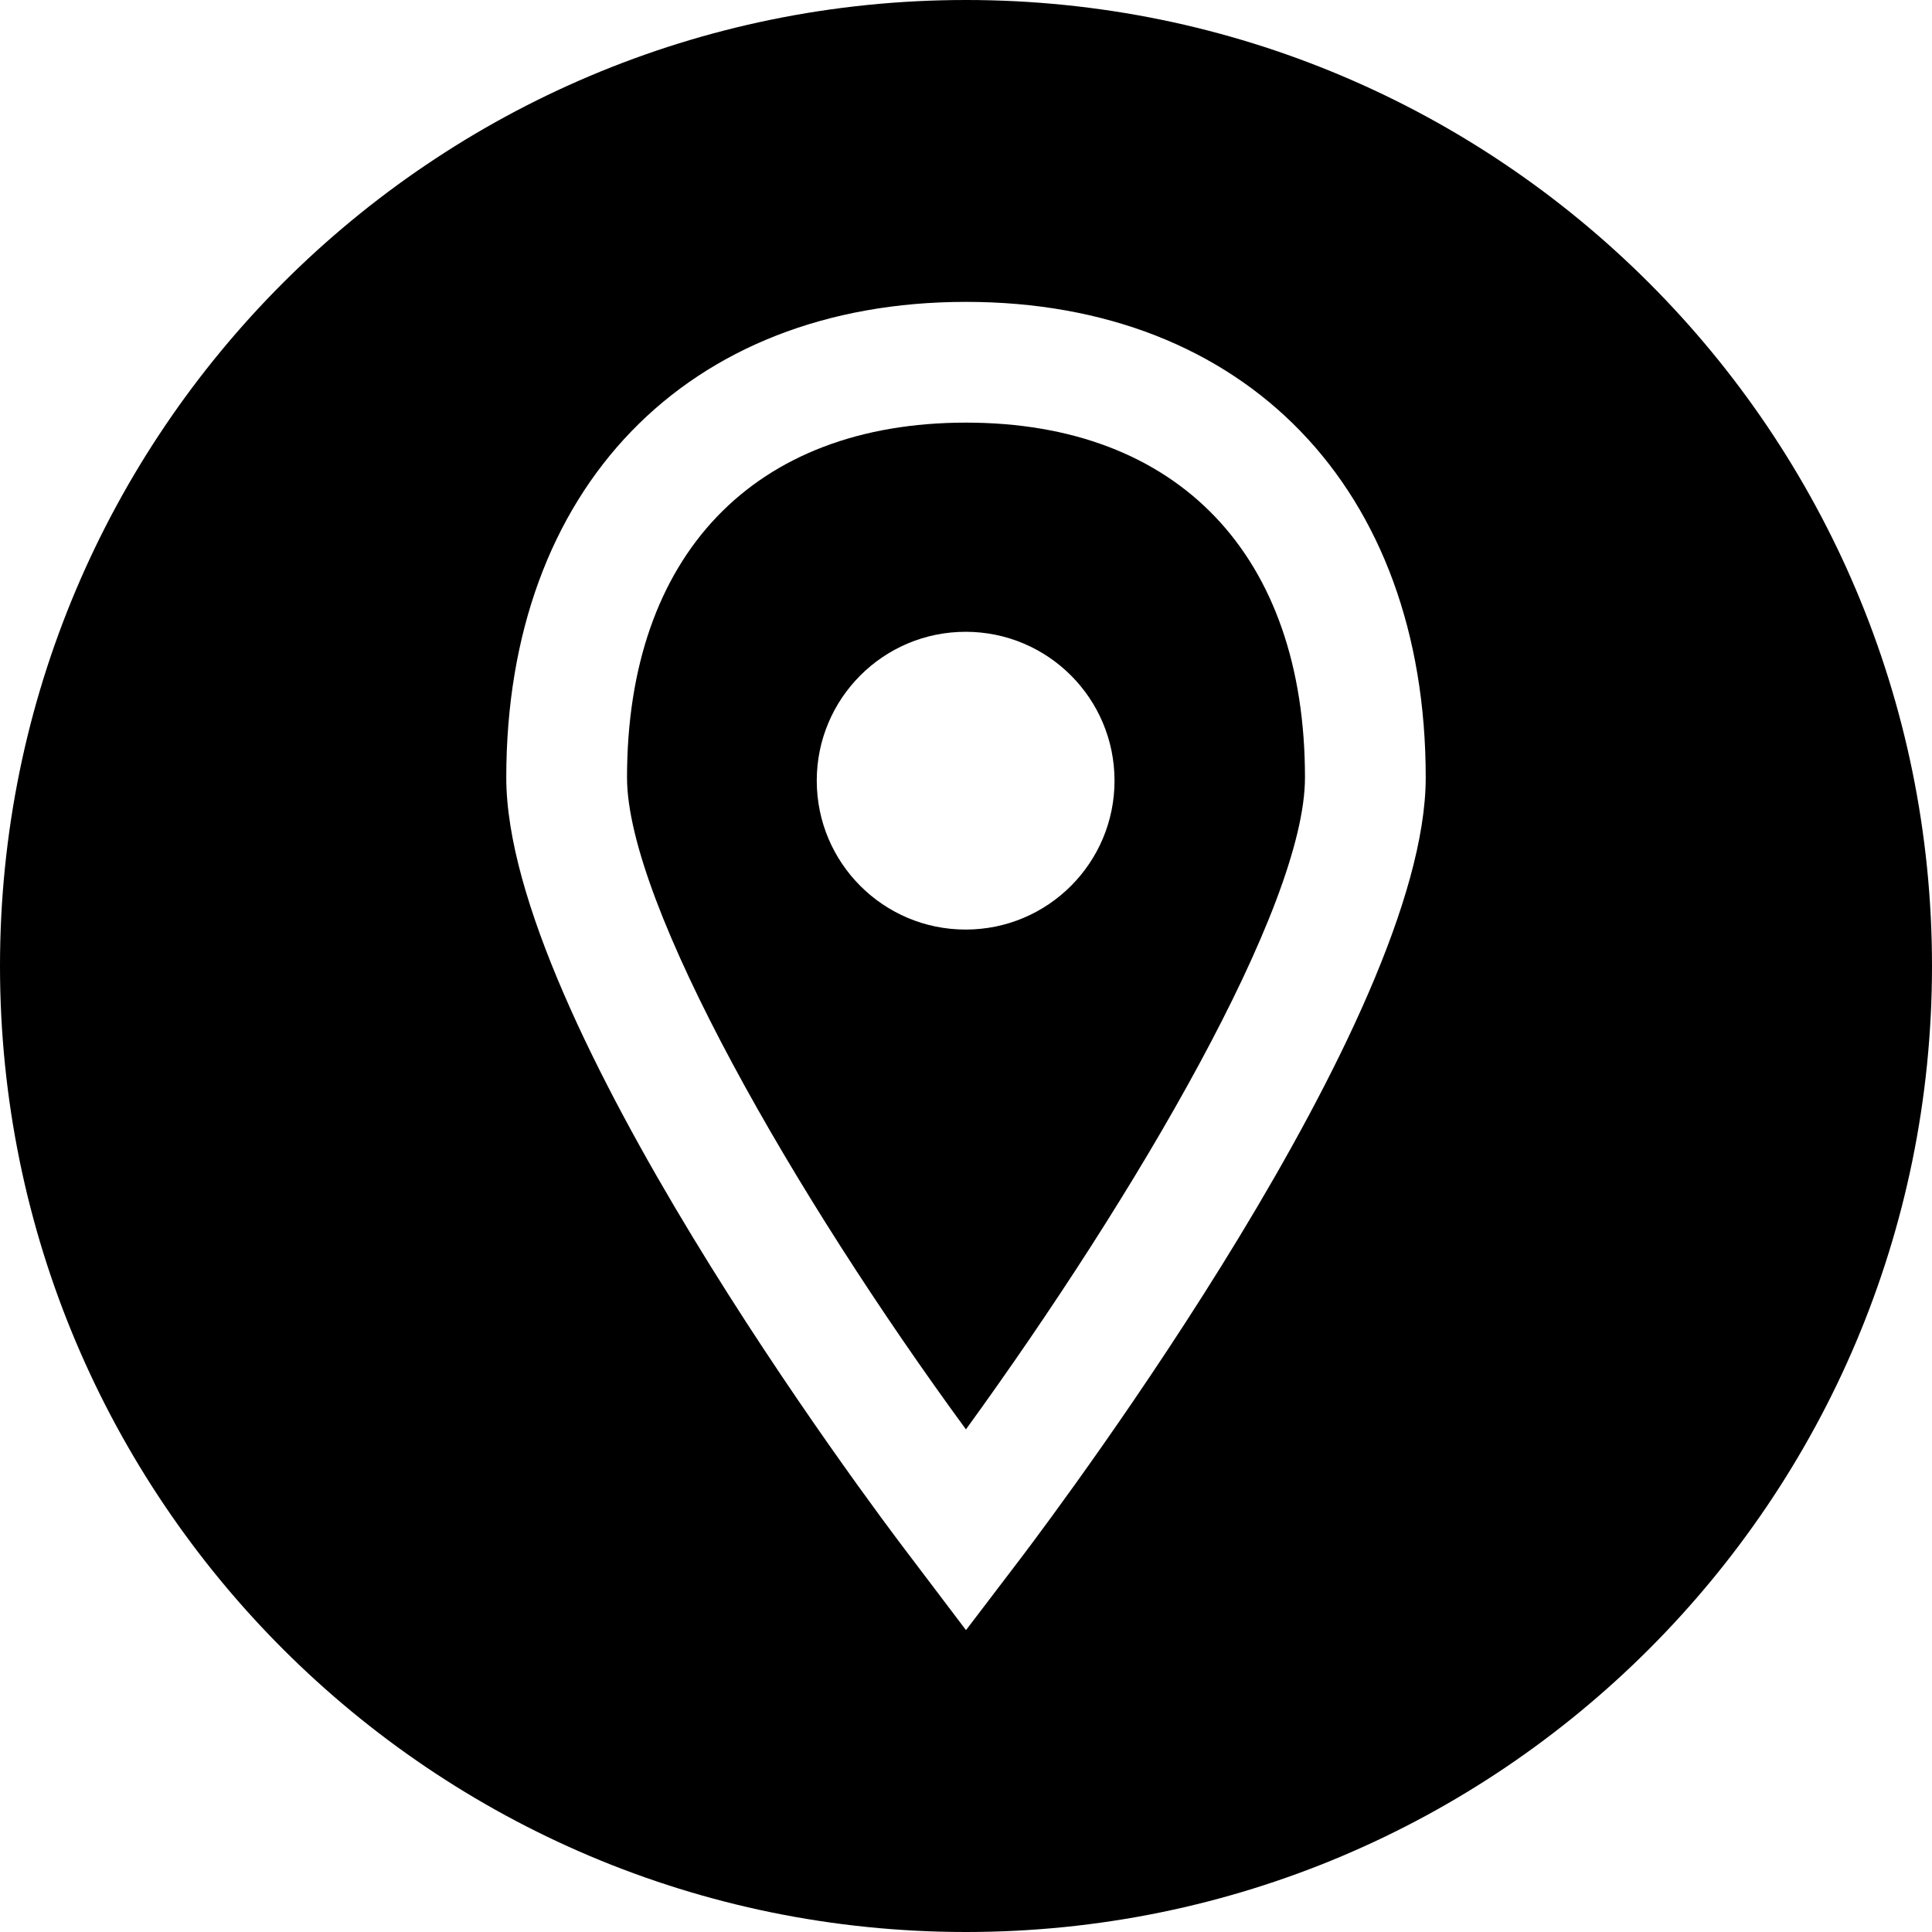
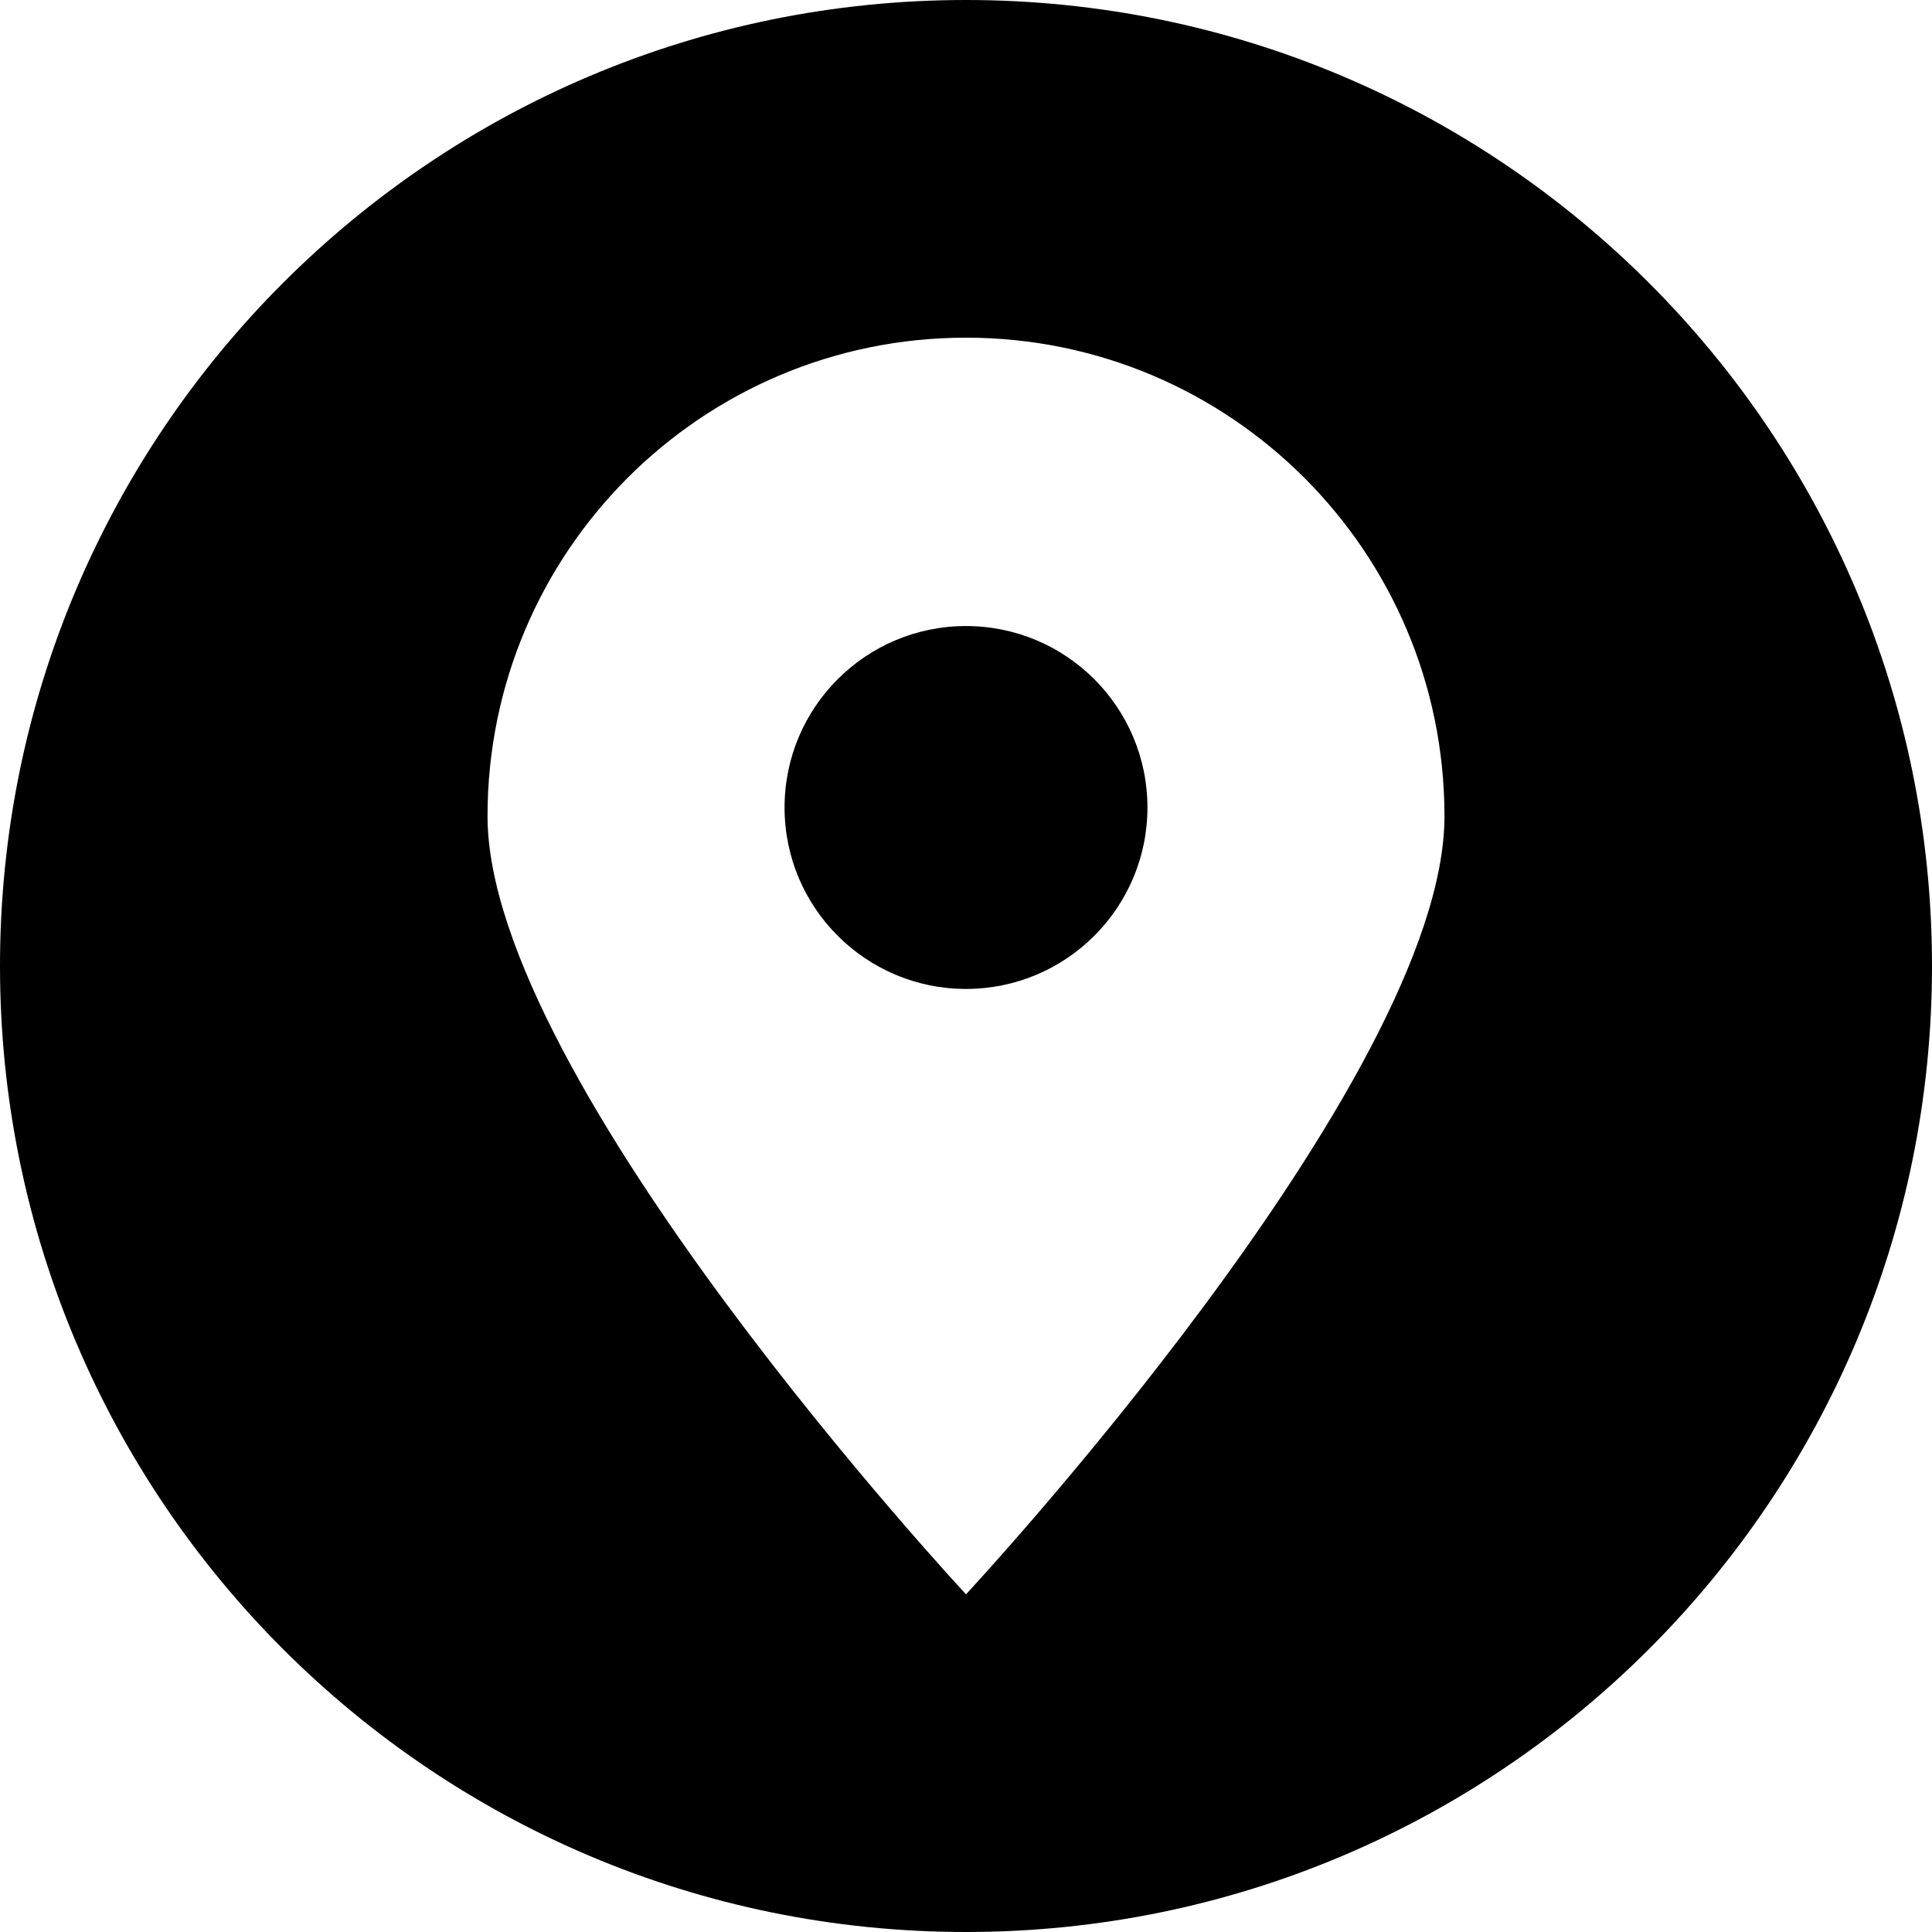
- <svg xmlns="http://www.w3.org/2000/svg" version="1.1" id="Layer_1" x="0px" y="0px" viewBox="0 0 512 512" style="enable-background:new 0 0 512 512;" xml:space="preserve">
-   <g>
-     <g>
-       <path d="M256,112c-56.248,0-89.832,35.16-89.832,94.048c0,33.512,44.528,110.936,89.816,172.752    c45.016-62.024,89.848-138.488,89.848-172.752C345.832,147.16,312.248,112,256,112z M255.904,246.344    c-21.792,0-39.456-17.664-39.456-39.456s17.664-39.456,39.456-39.456s39.456,17.664,39.456,39.456    S277.696,246.344,255.904,246.344z" />
-     </g>
+ <svg xmlns="http://www.w3.org/2000/svg" clip-rule="evenodd" fill-rule="evenodd" height="512" image-rendering="optimizeQuality" shape-rendering="geometricPrecision" text-rendering="geometricPrecision" viewBox="0 0 254000 254000" width="512">
+   <g id="图层_x0020_1">
+     <path d="m127000 254000c-70129 0-127000-56871-127000-127000s56871-127000 127000-127000 127000 56871 127000 127000-56871 127000-127000 127000zm0-209606c34742 0 62905 28163 62905 62905 0 34741-62905 102306-62905 102306s-62905-67565-62905-102306c0-34742 28163-62905 62905-62905zm0 37912c13172 0 23854 10682 23854 23855 0 13172-10682 23854-23854 23854s-23854-10682-23854-23854c0-13173 10682-23855 23854-23855z" fill="rgb(0,0,0)" />
  </g>
-   <g>
-     <g>
-       <path d="M256,0C114.616,0,0,114.616,0,256s114.616,256,256,256s256-114.616,256-256S397.384,0,256,0z M270.992,412.32L256,432    l-14.904-19.68c-10.968-14.336-106.928-142.448-106.928-206.272C134.168,129.48,181.96,80,256,80s121.832,49.48,121.832,126.048    C377.832,269.776,281.864,397.888,270.992,412.32z" />
-     </g>
-   </g>
-   <g>
- </g>
-   <g>
- </g>
-   <g>
- </g>
-   <g>
- </g>
-   <g>
- </g>
-   <g>
- </g>
-   <g>
- </g>
-   <g>
- </g>
-   <g>
- </g>
-   <g>
- </g>
-   <g>
- </g>
-   <g>
- </g>
-   <g>
- </g>
-   <g>
- </g>
-   <g>
- </g>
</svg>
